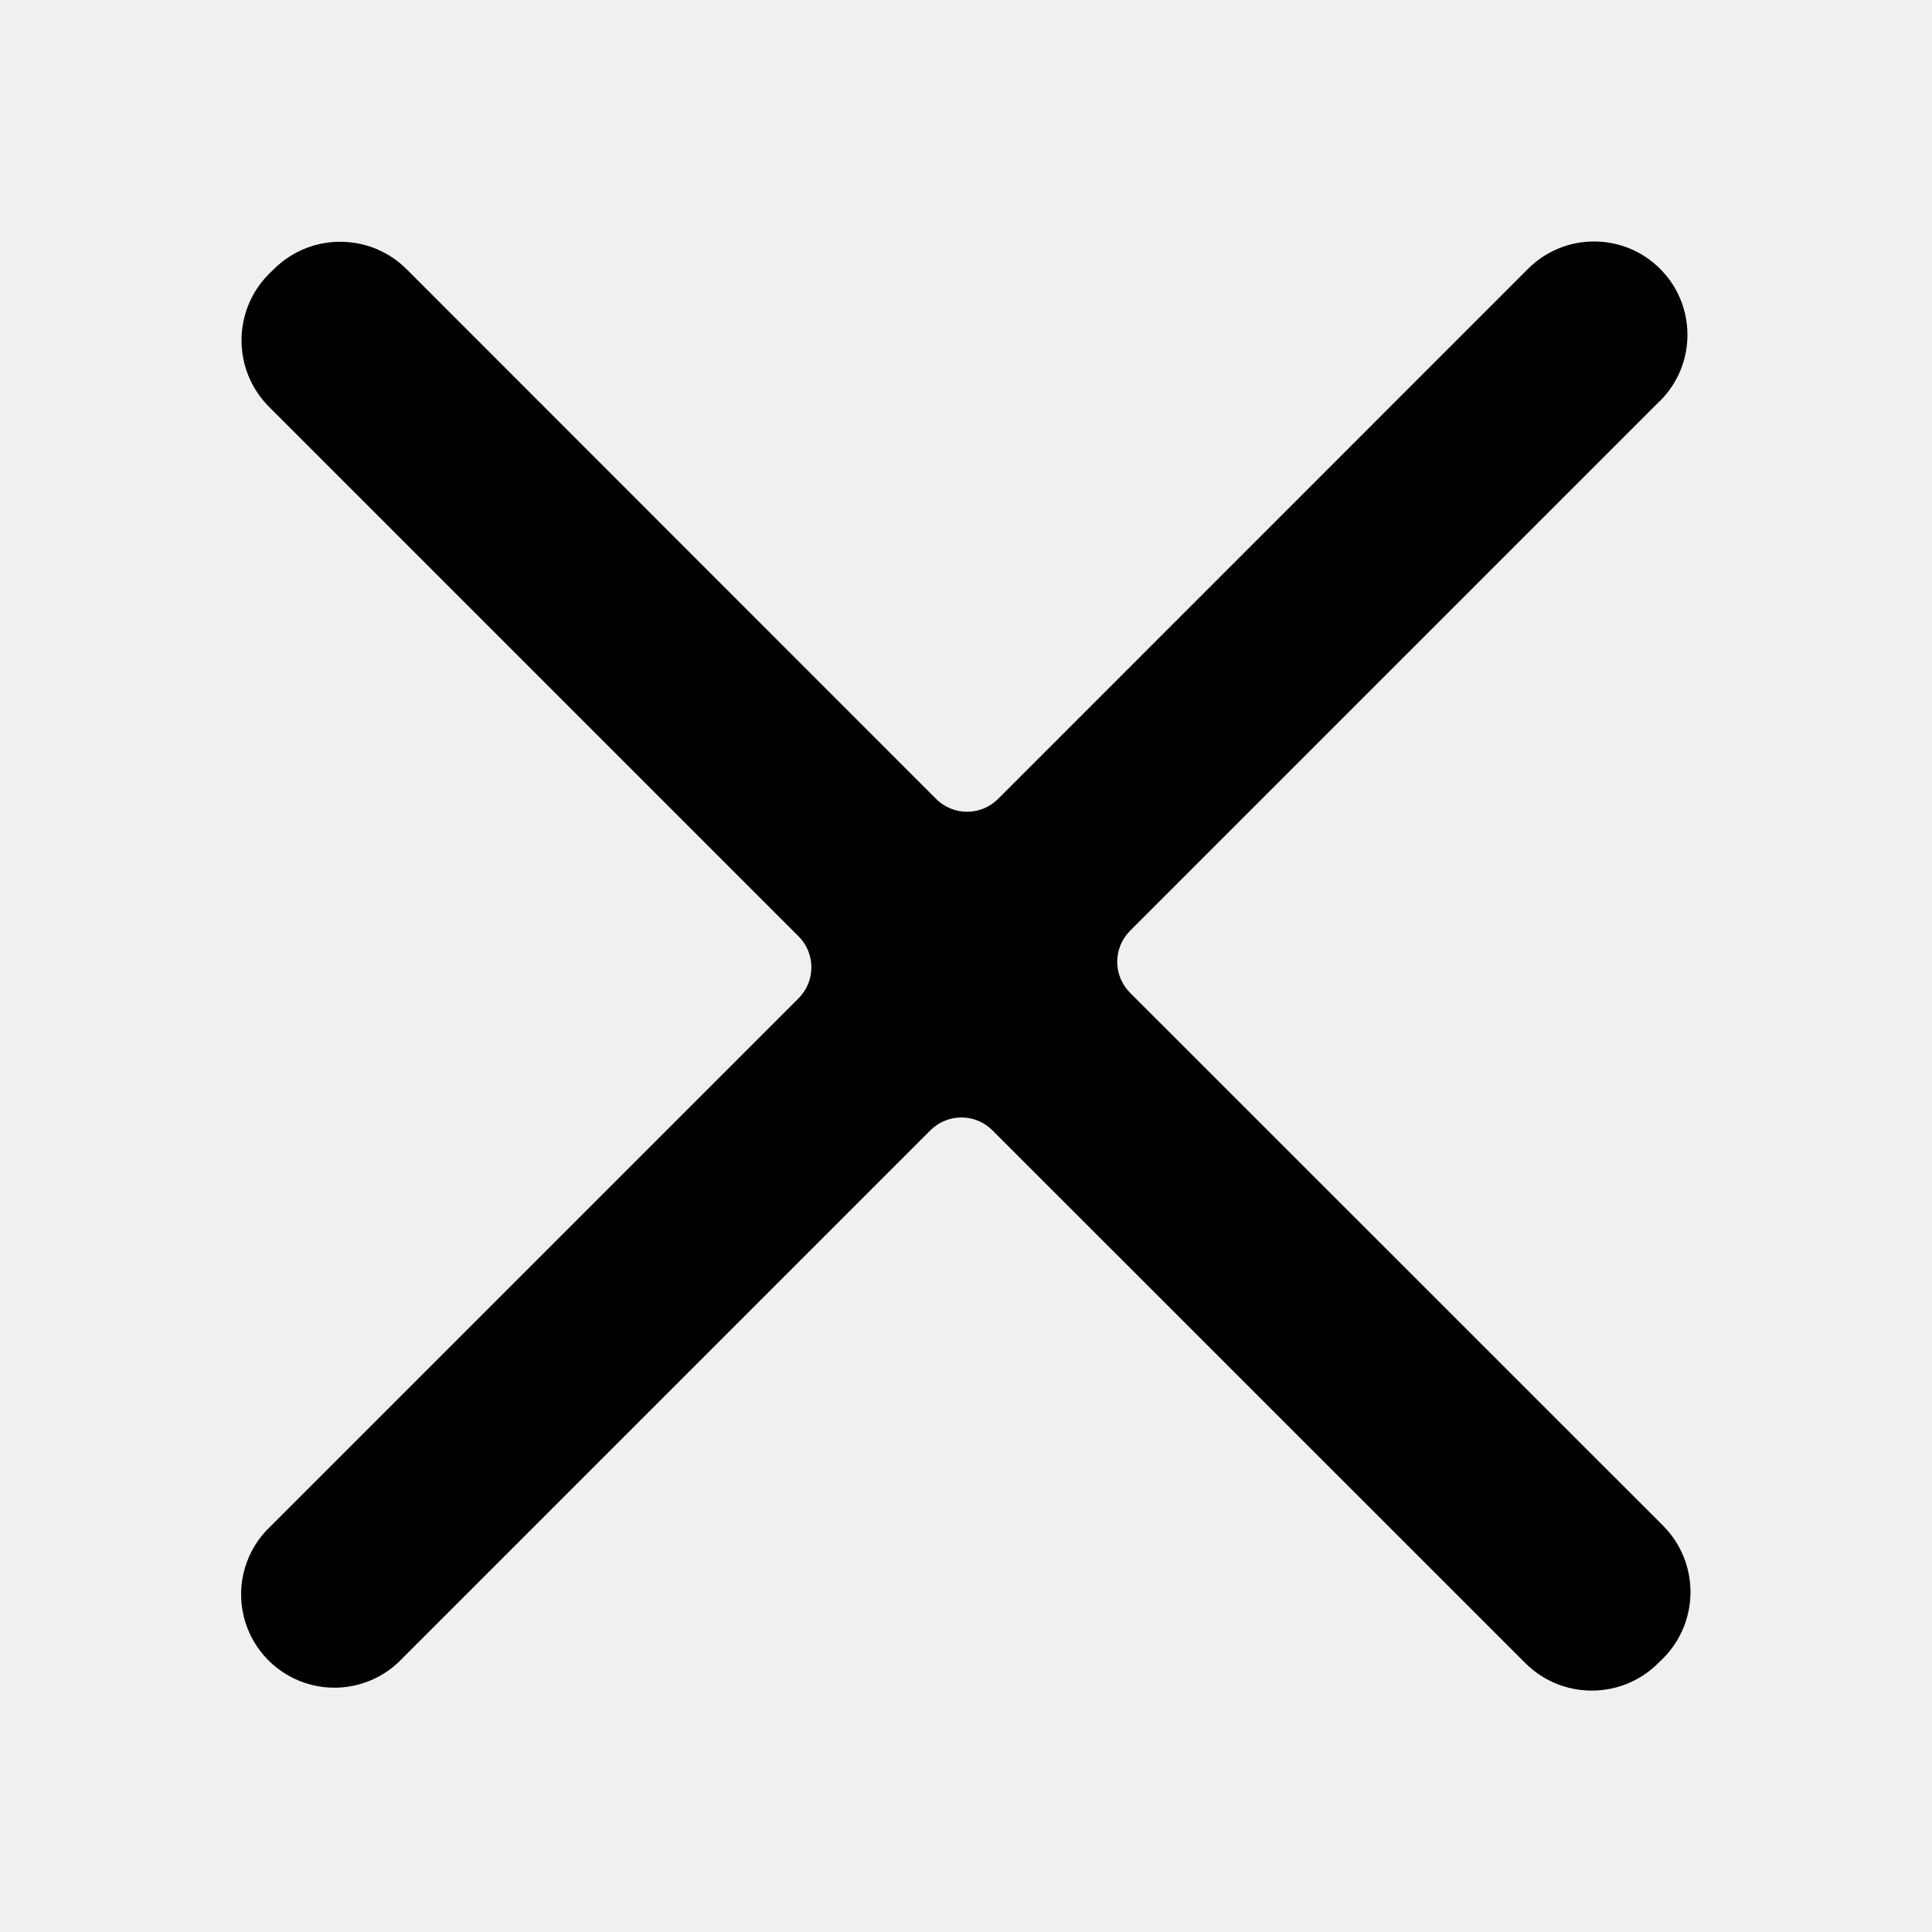
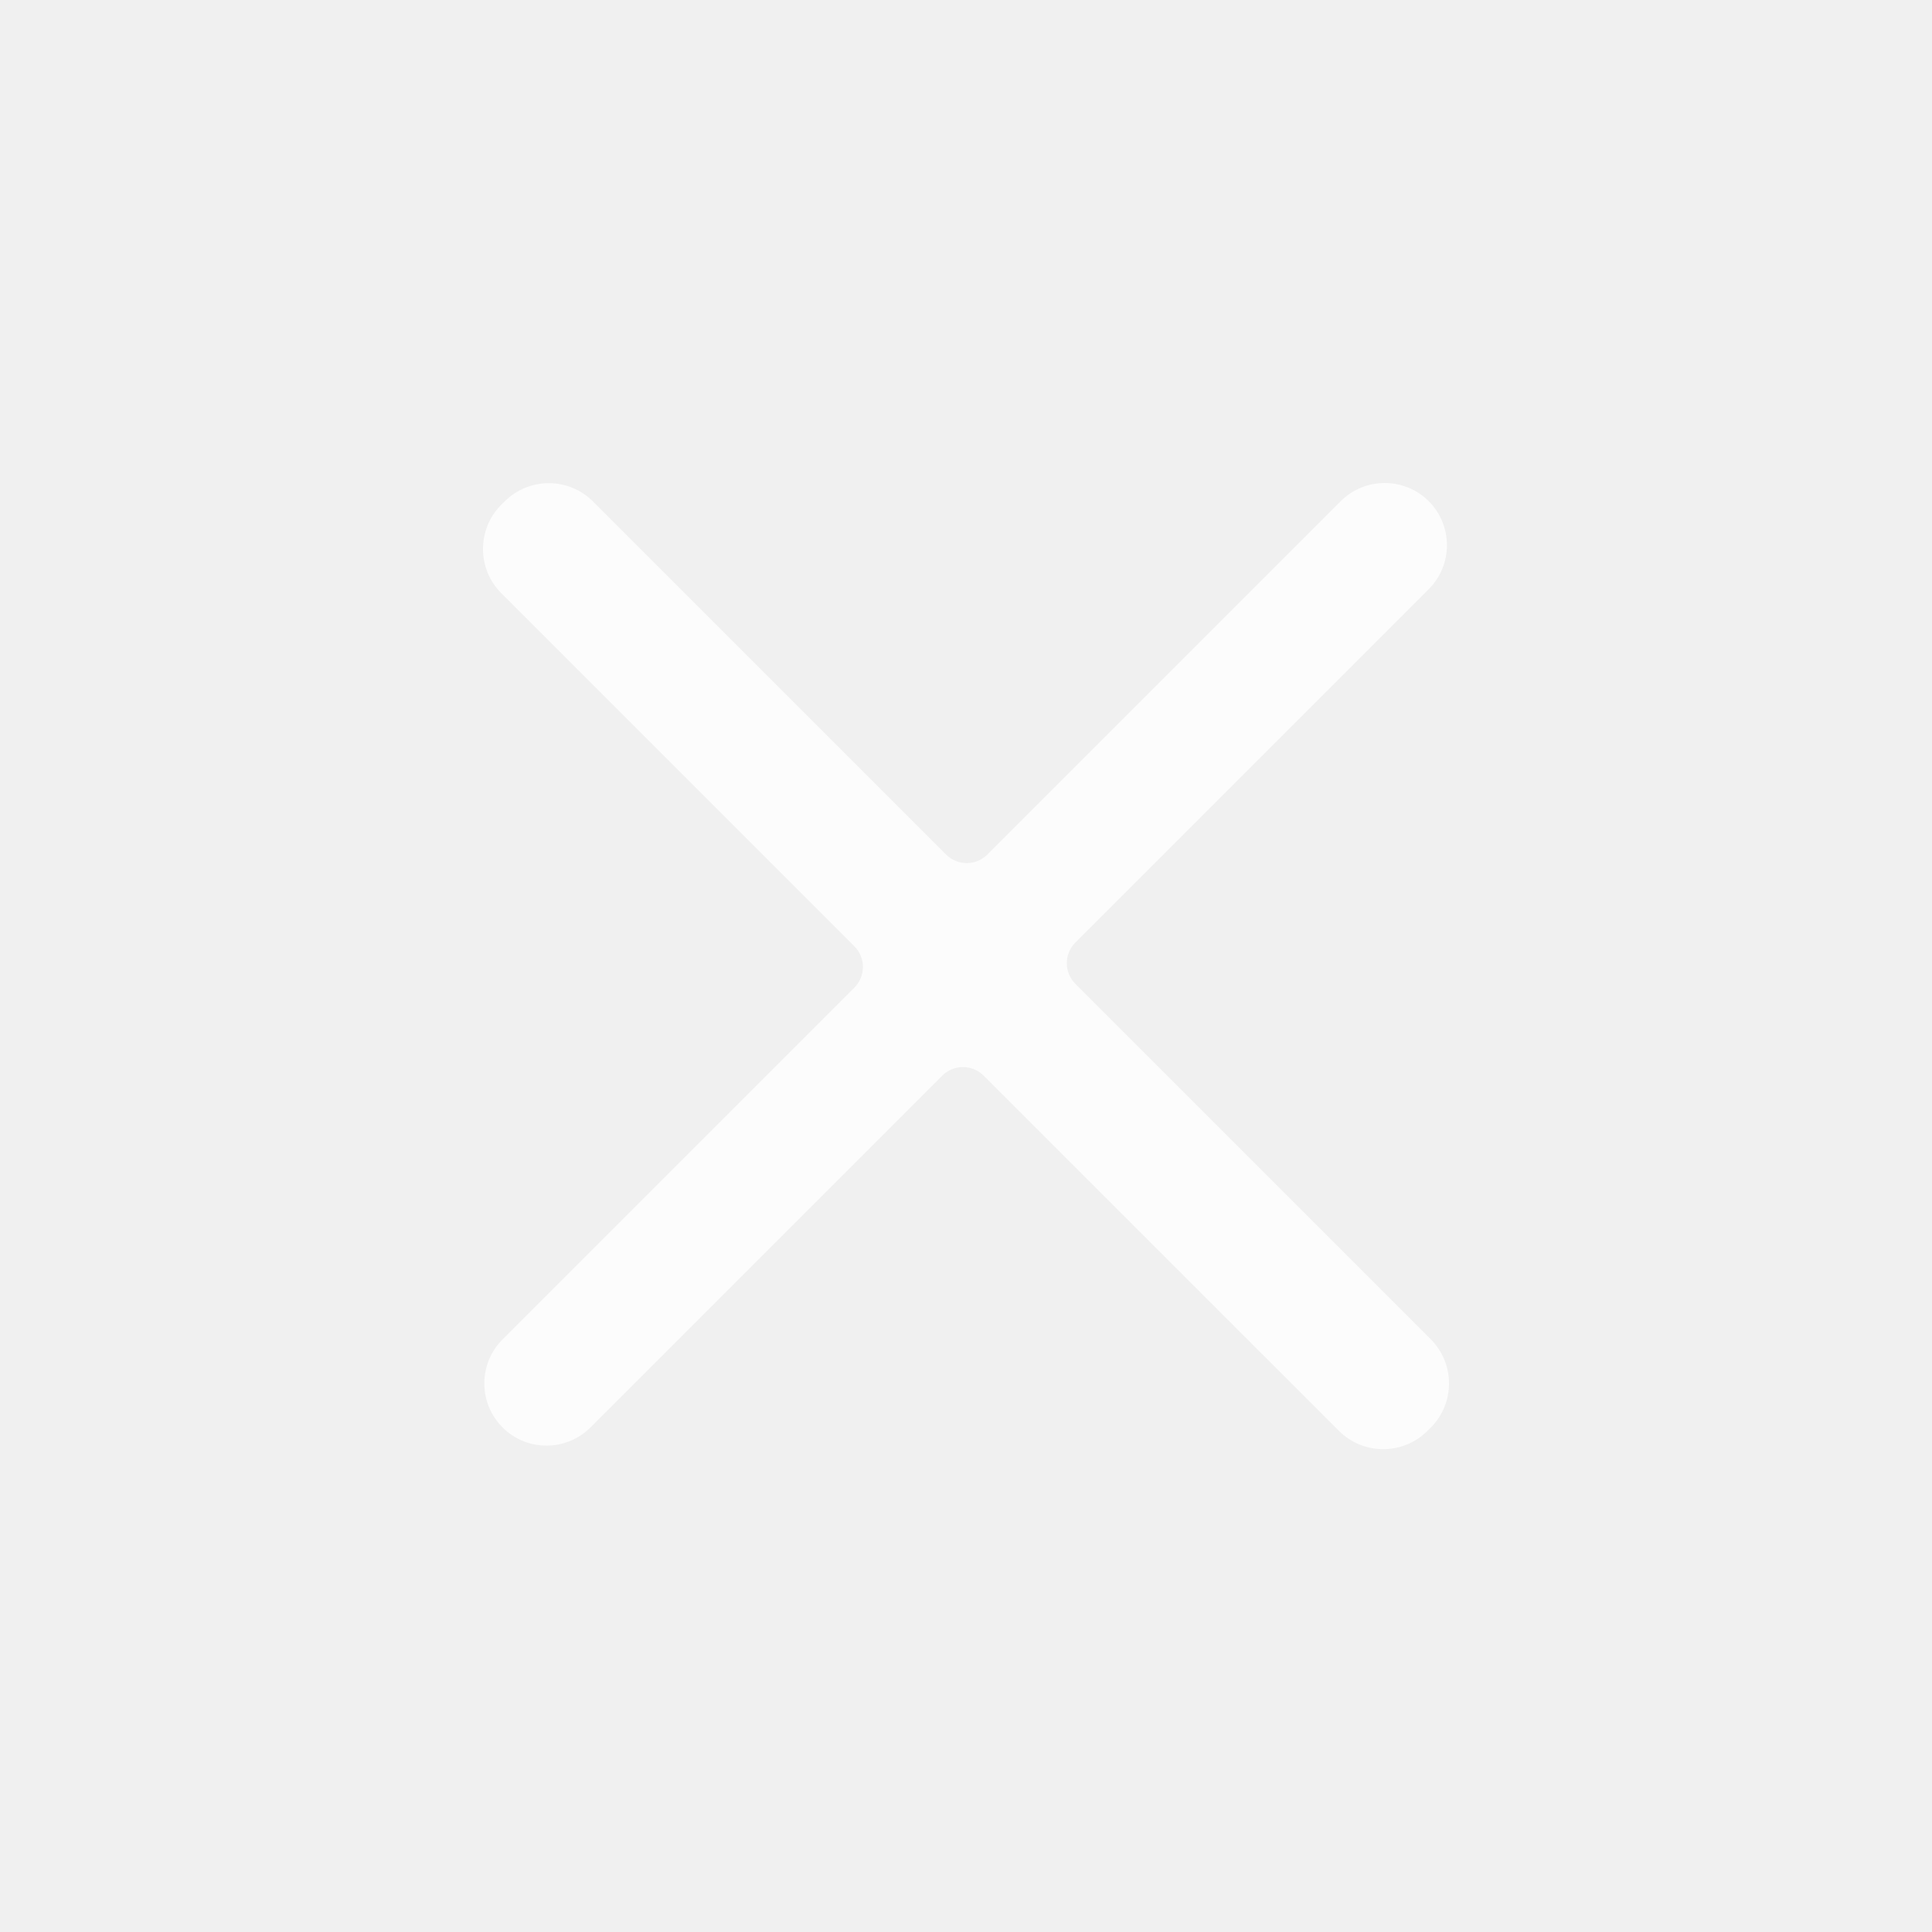
- <svg xmlns="http://www.w3.org/2000/svg" viewBox="0 0 16 16">
-   <path id="vf-close" d="M13.748 3.32a.773.773 0 0 0-1.093-1.094l-4.389 4.39a.363.363 0 0 1-.514 0L3.368 2.23a.779.779 0 0 0-1.101 0l-.039.038a.779.779 0 0 0 0 1.101l4.385 4.385a.363.363 0 0 1 0 .514l-4.37 4.37a.773.773 0 1 0 1.092 1.093l4.37-4.37a.363.363 0 0 1 .514 0l4.413 4.412a.779.779 0 0 0 1.101 0l.039-.038a.779.779 0 0 0 0-1.101L9.359 8.222a.363.363 0 0 1 0-.514l4.389-4.389z" fill="currentColor" />
+ <svg xmlns="http://www.w3.org/2000/svg" width="24" height="24" viewBox="0 0 24 24" fill="none">
+   <path fill-rule="evenodd" clip-rule="evenodd" d="M17.748 7.319C18.05 7.017 18.05 6.528 17.748 6.226C17.446 5.925 16.957 5.925 16.655 6.226L12.266 10.615C12.124 10.757 11.894 10.757 11.752 10.615L7.368 6.231C7.064 5.926 6.571 5.926 6.267 6.231L6.228 6.269C5.924 6.573 5.924 7.066 6.228 7.37L10.613 11.755C10.755 11.897 10.755 12.127 10.613 12.269L6.243 16.639C5.941 16.941 5.941 17.43 6.243 17.732C6.544 18.033 7.034 18.033 7.335 17.732L11.705 13.362C11.847 13.22 12.077 13.22 12.219 13.362L16.632 17.774C16.936 18.078 17.429 18.078 17.733 17.774L17.772 17.736C18.076 17.432 18.076 16.939 17.772 16.635L13.359 12.222C13.217 12.08 13.217 11.85 13.359 11.708L17.748 7.319Z" fill="white" fill-opacity="0.8" />
</svg>
